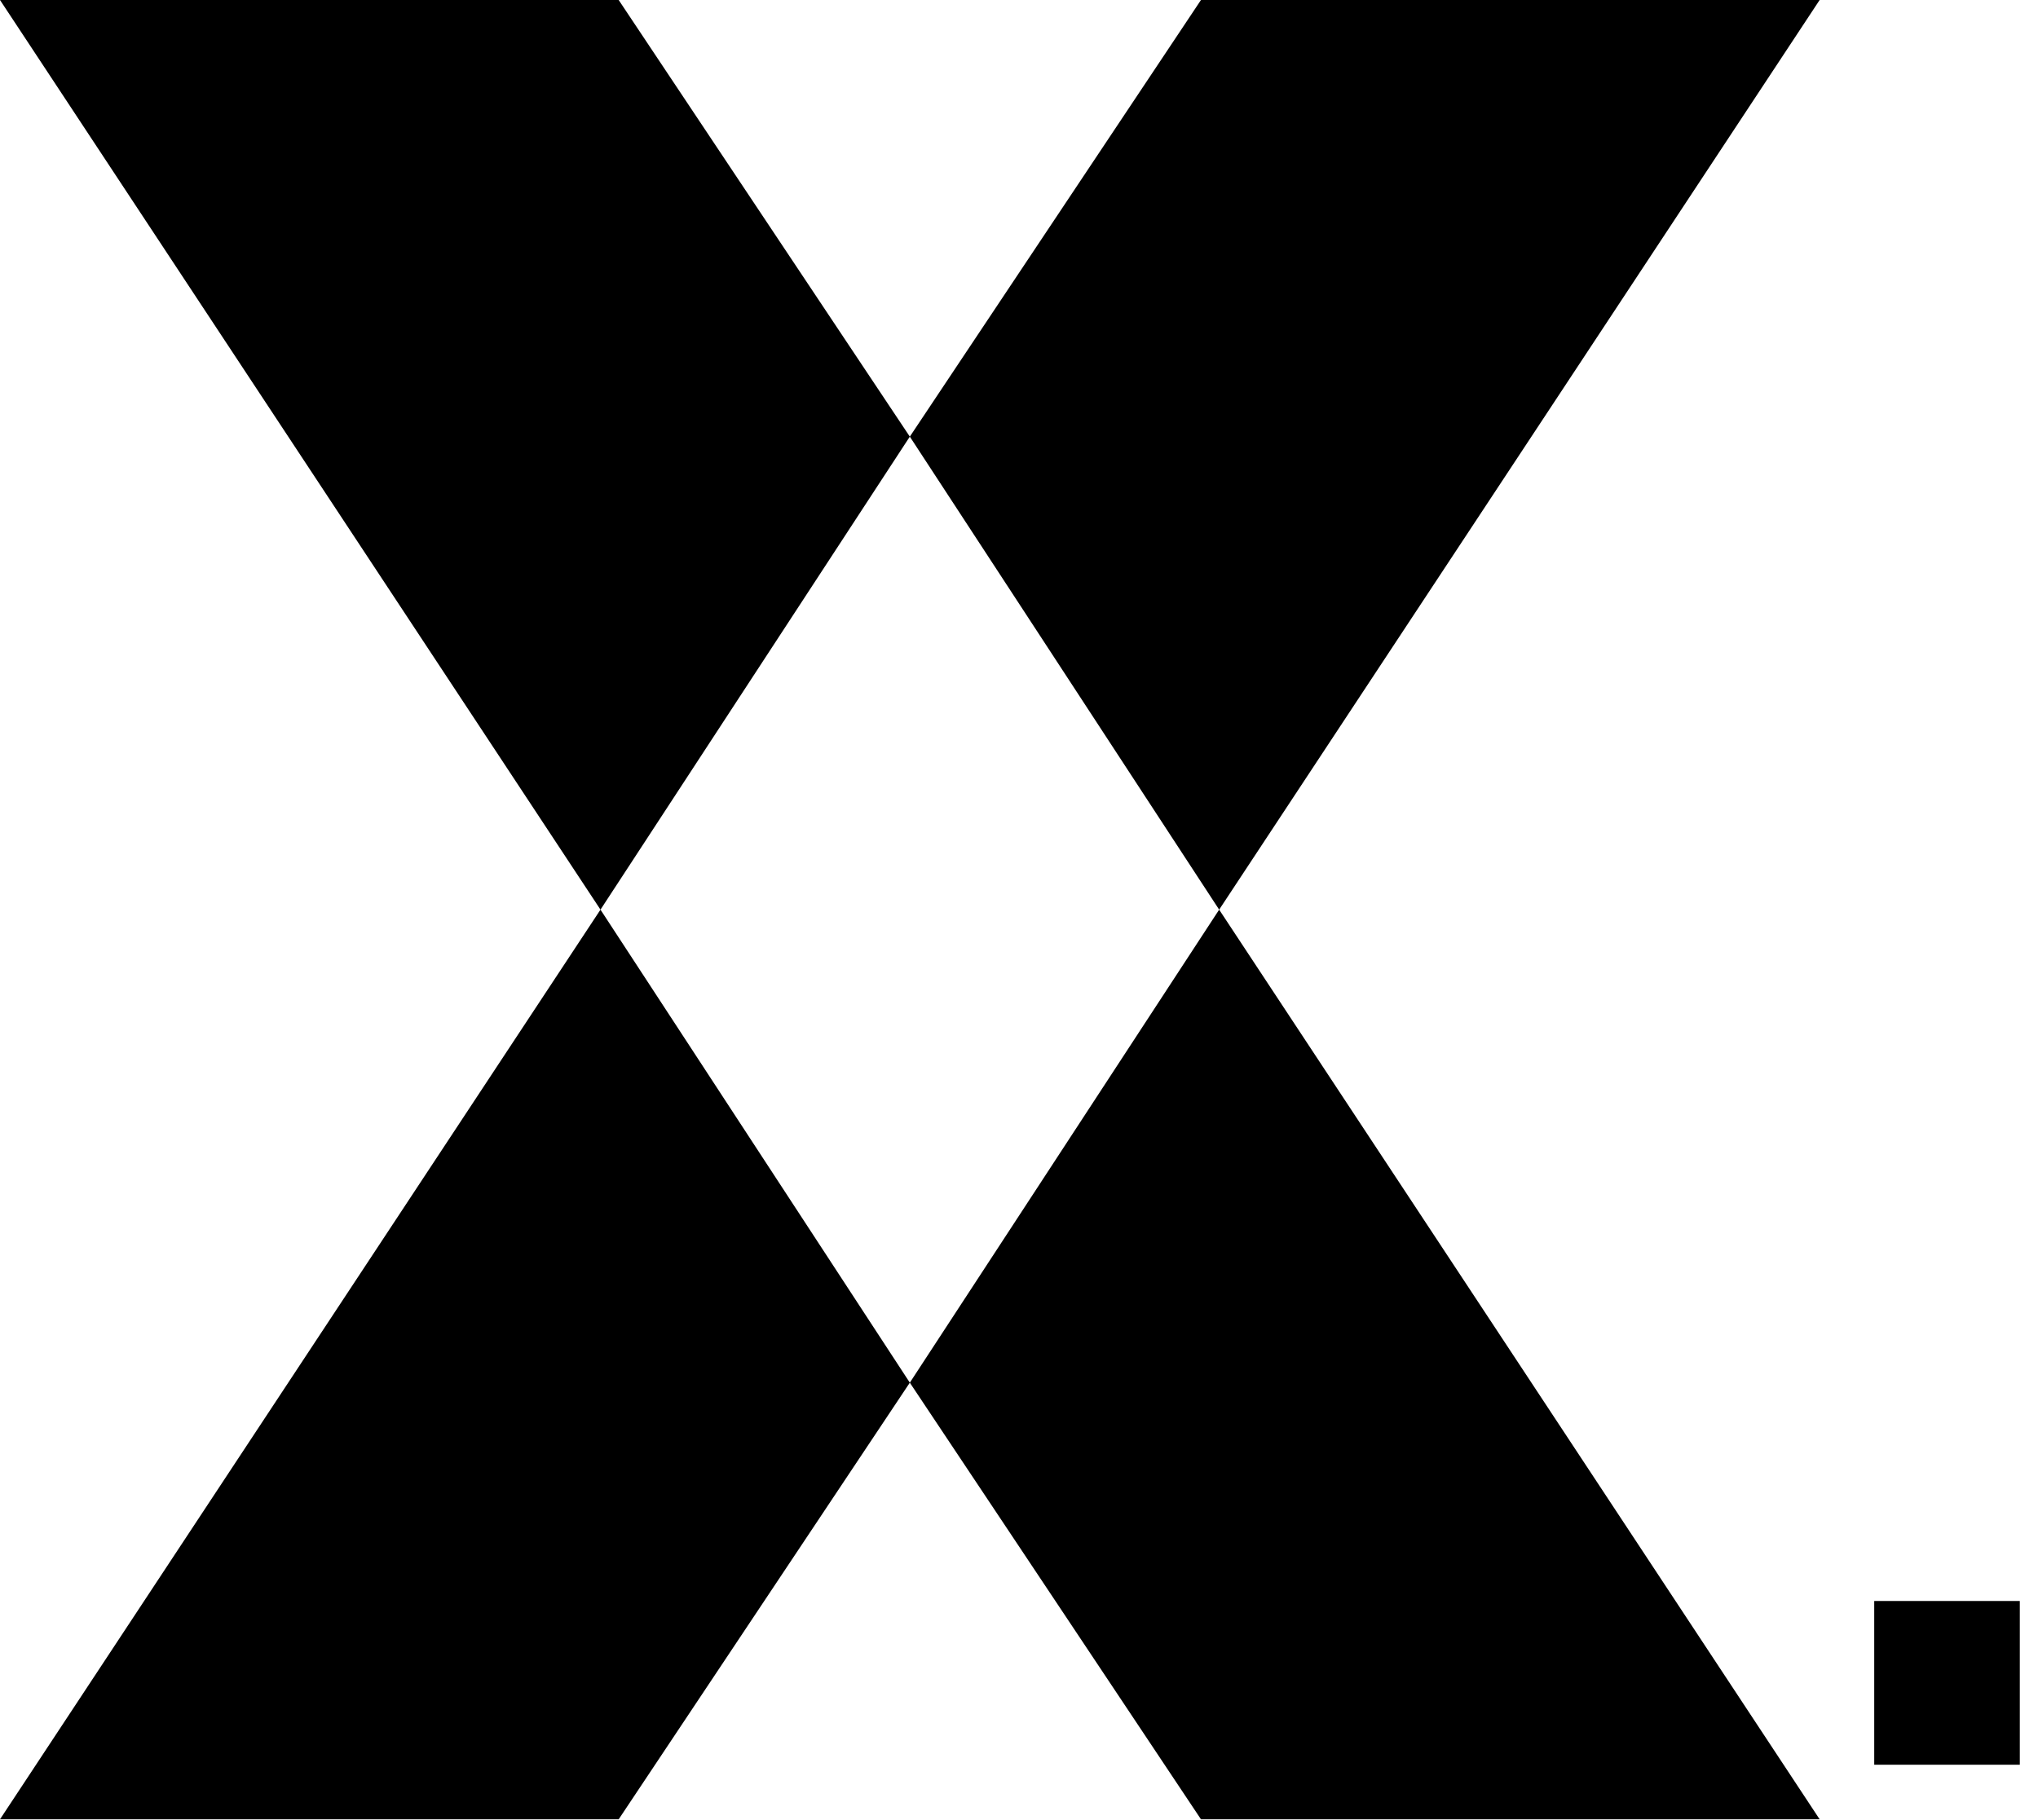
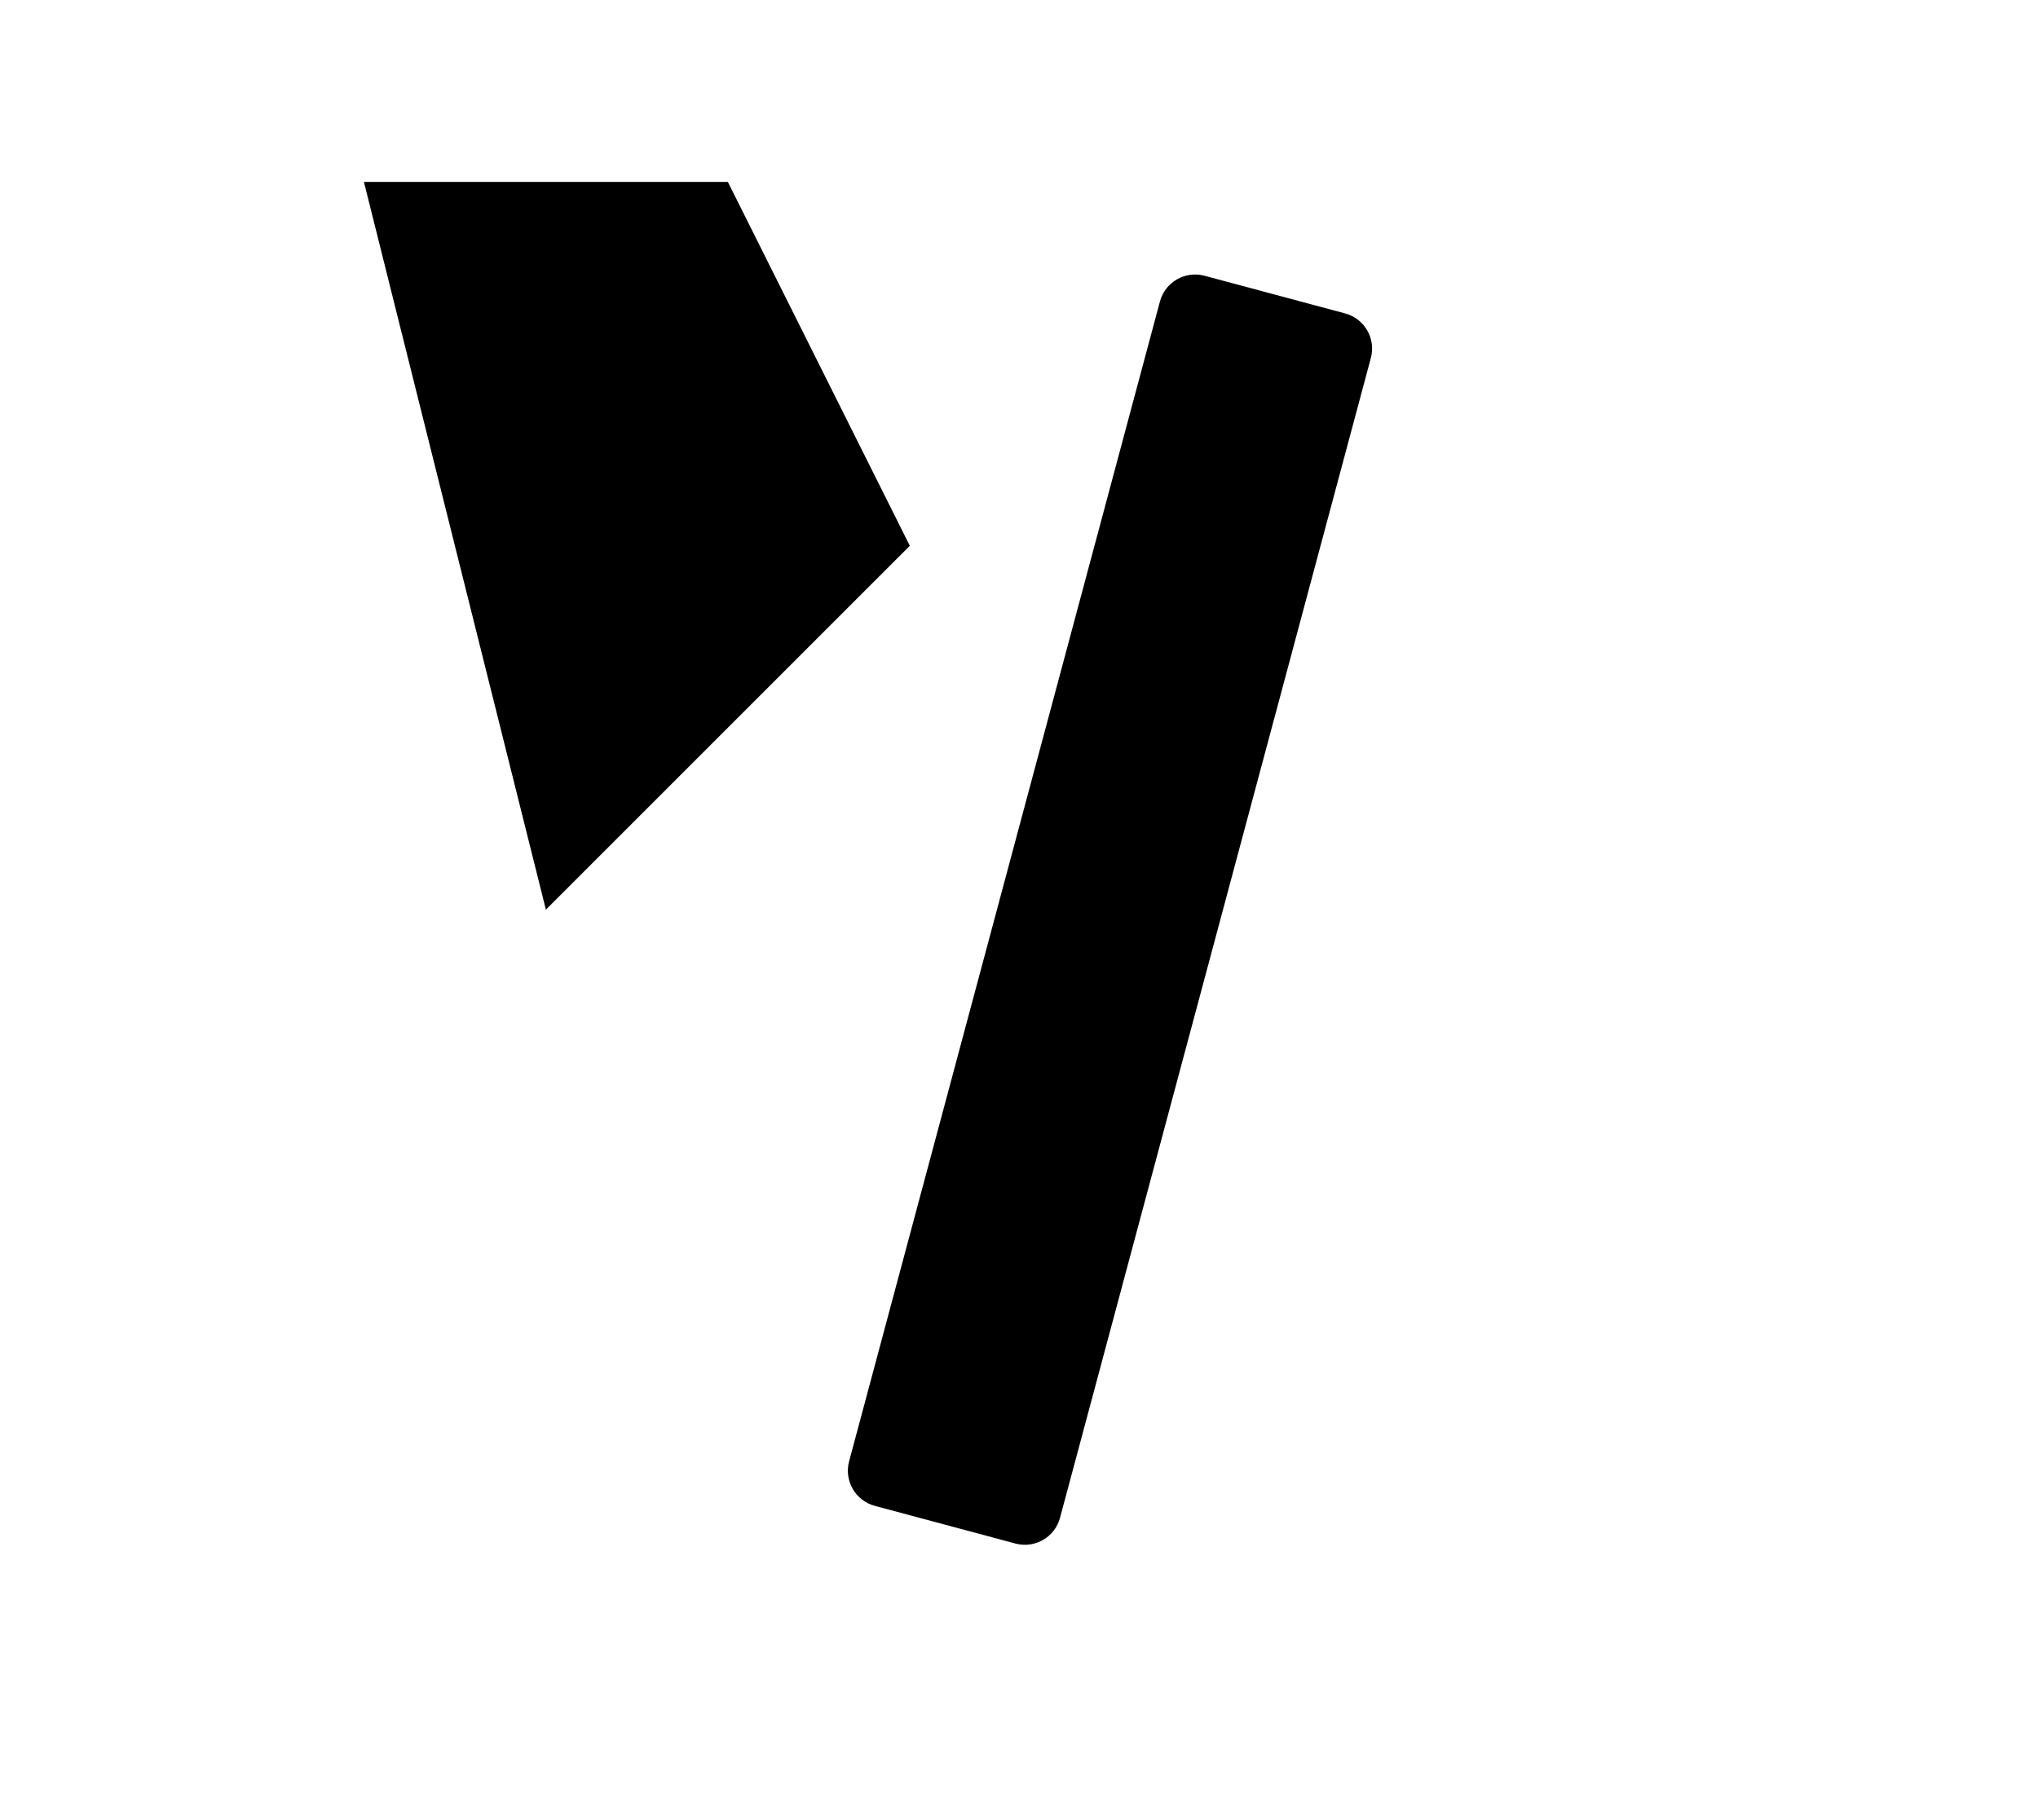
<svg xmlns="http://www.w3.org/2000/svg" viewBox="0 0 112 100" fill="none" aria-label="DeltaX logo" role="img">
-   <polygon points="0,0 34,0 50,24 33,50" fill="currentColor" />
-   <polygon points="66,0 100,0 67,50 50,24" fill="currentColor" />
-   <polygon points="33,50 0,100 34,100 50,76" fill="currentColor" />
-   <polygon points="50,76 66,100 100,100 67,50" fill="currentColor" />
-   <rect x="103" y="88" width="8" height="9" fill="currentColor" />
+   <path d="M20 10 L40 10 L50 30 L30 50 Z" fill="currentColor" />
+   <rect x="55" y="15" width="12" height="70" rx="2" fill="currentColor" transform="rotate(15 61 50)" />
</svg>
